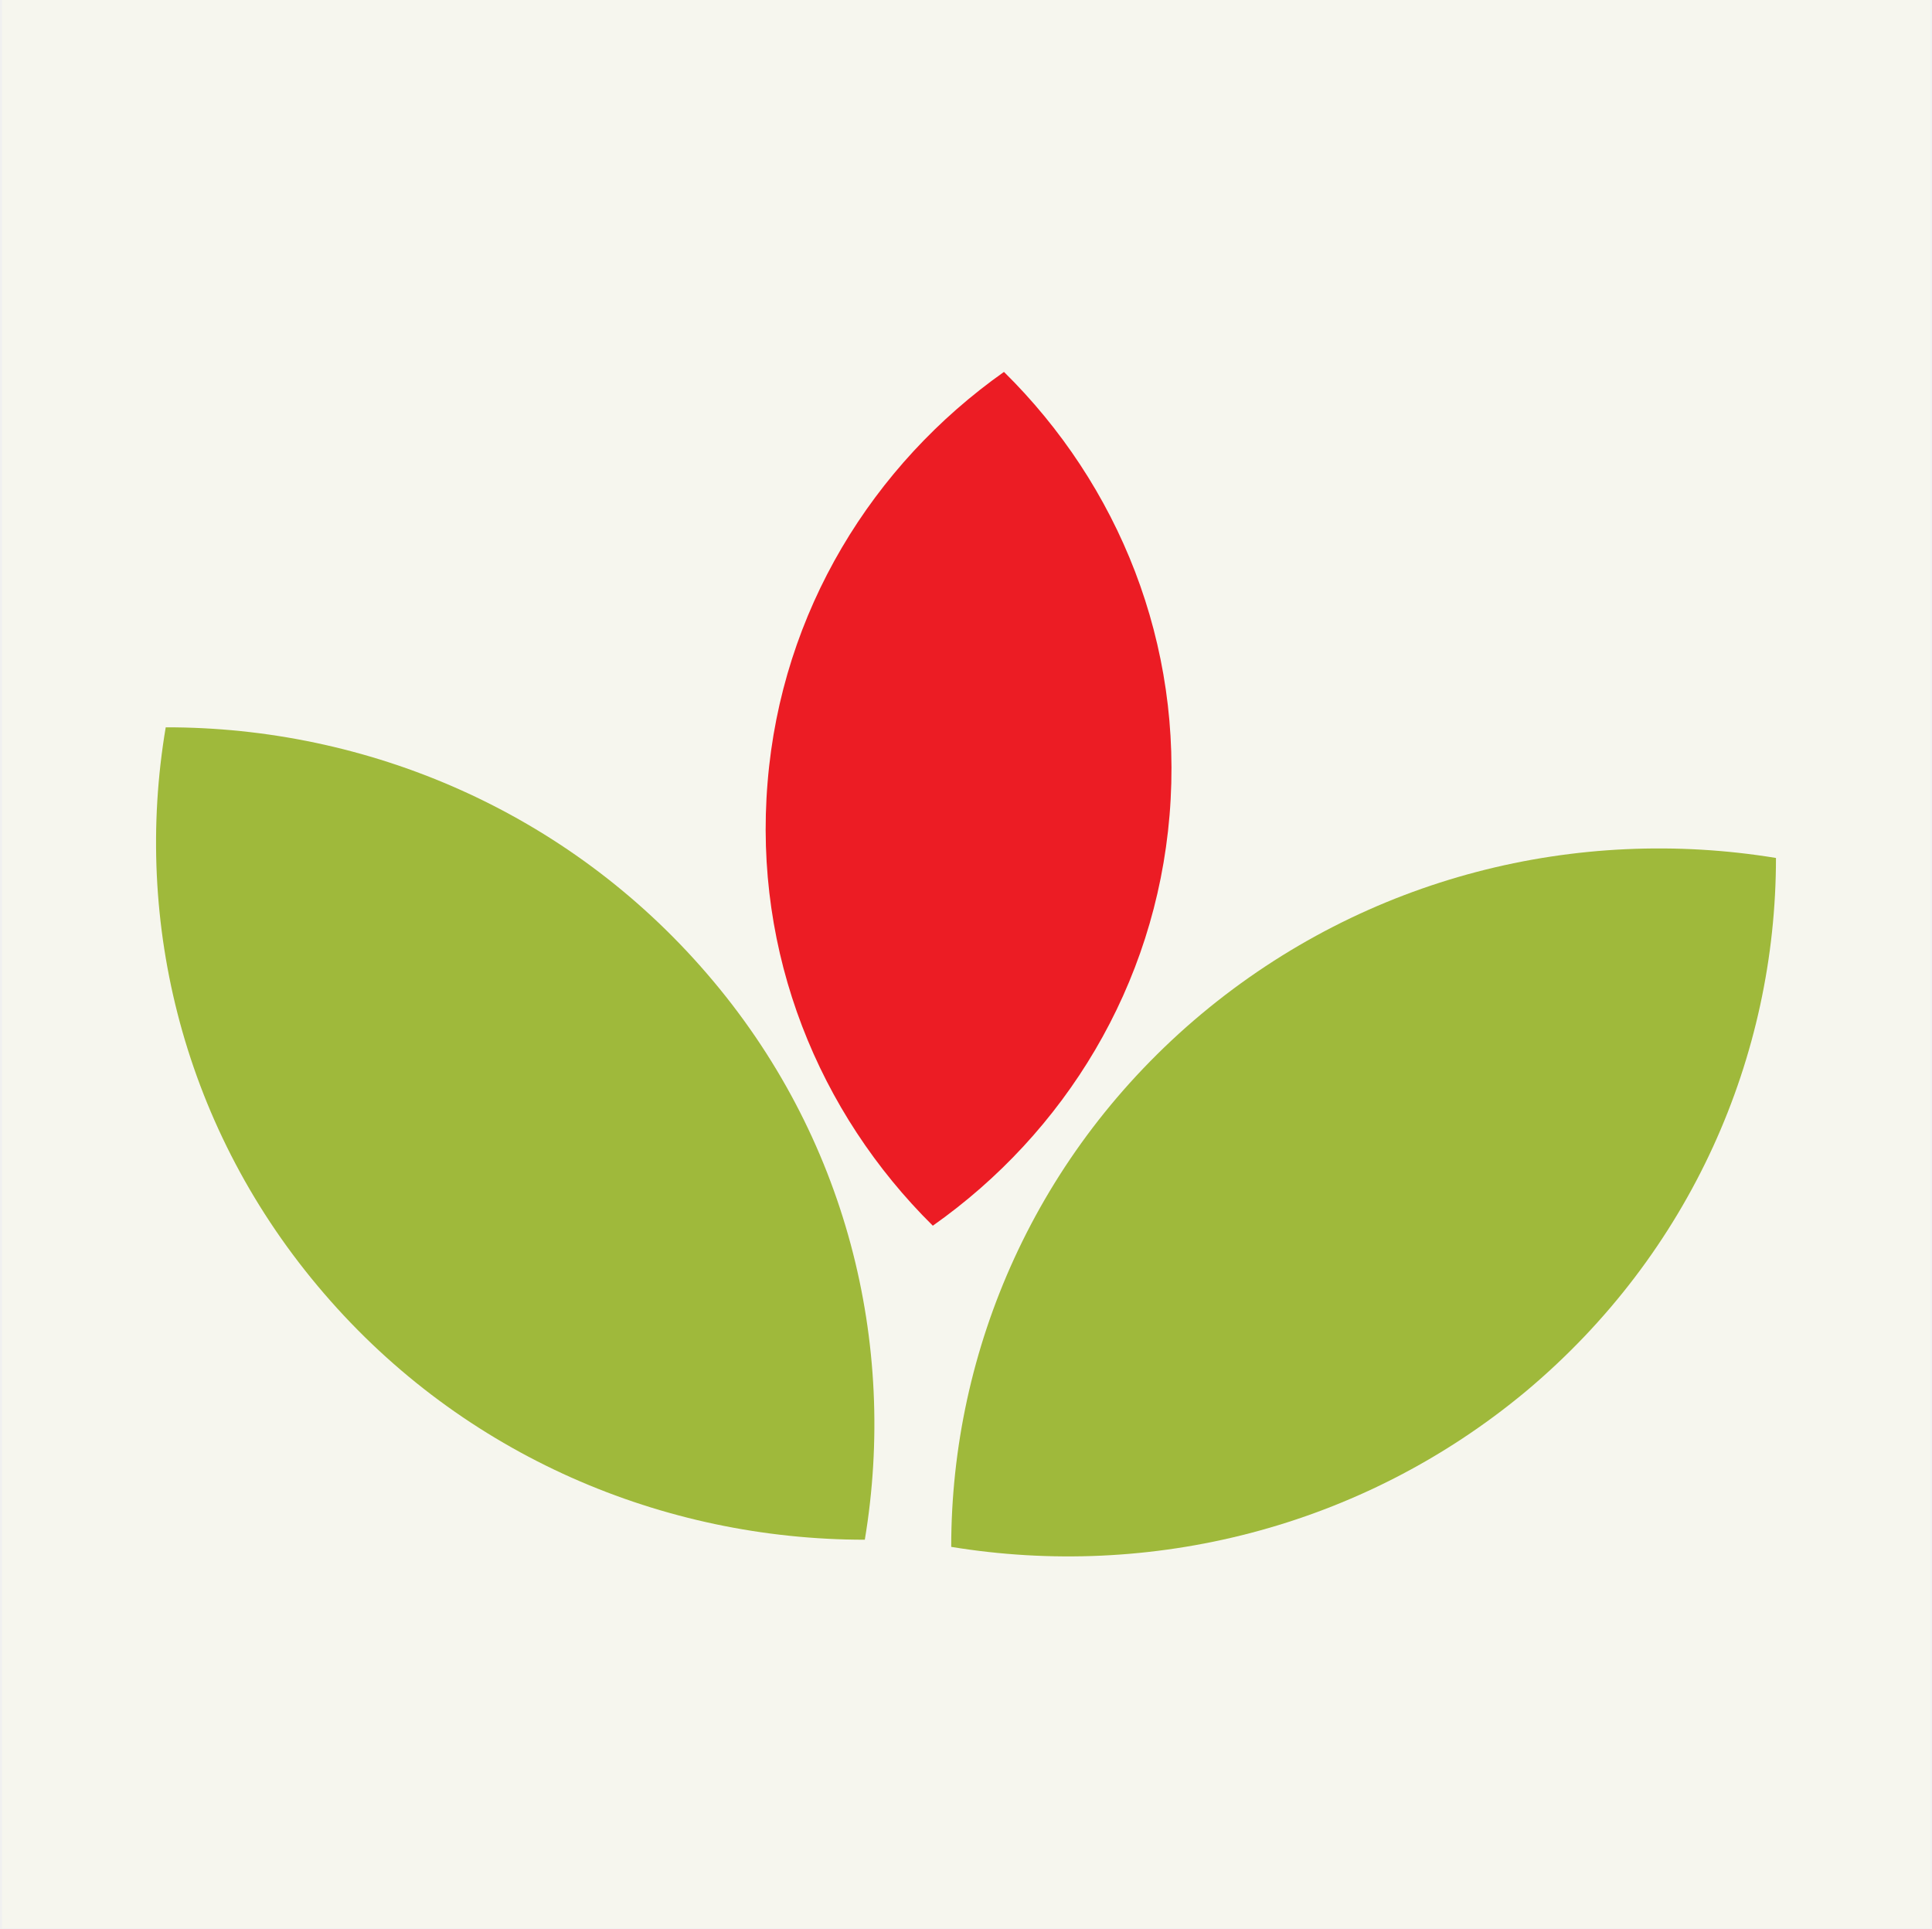
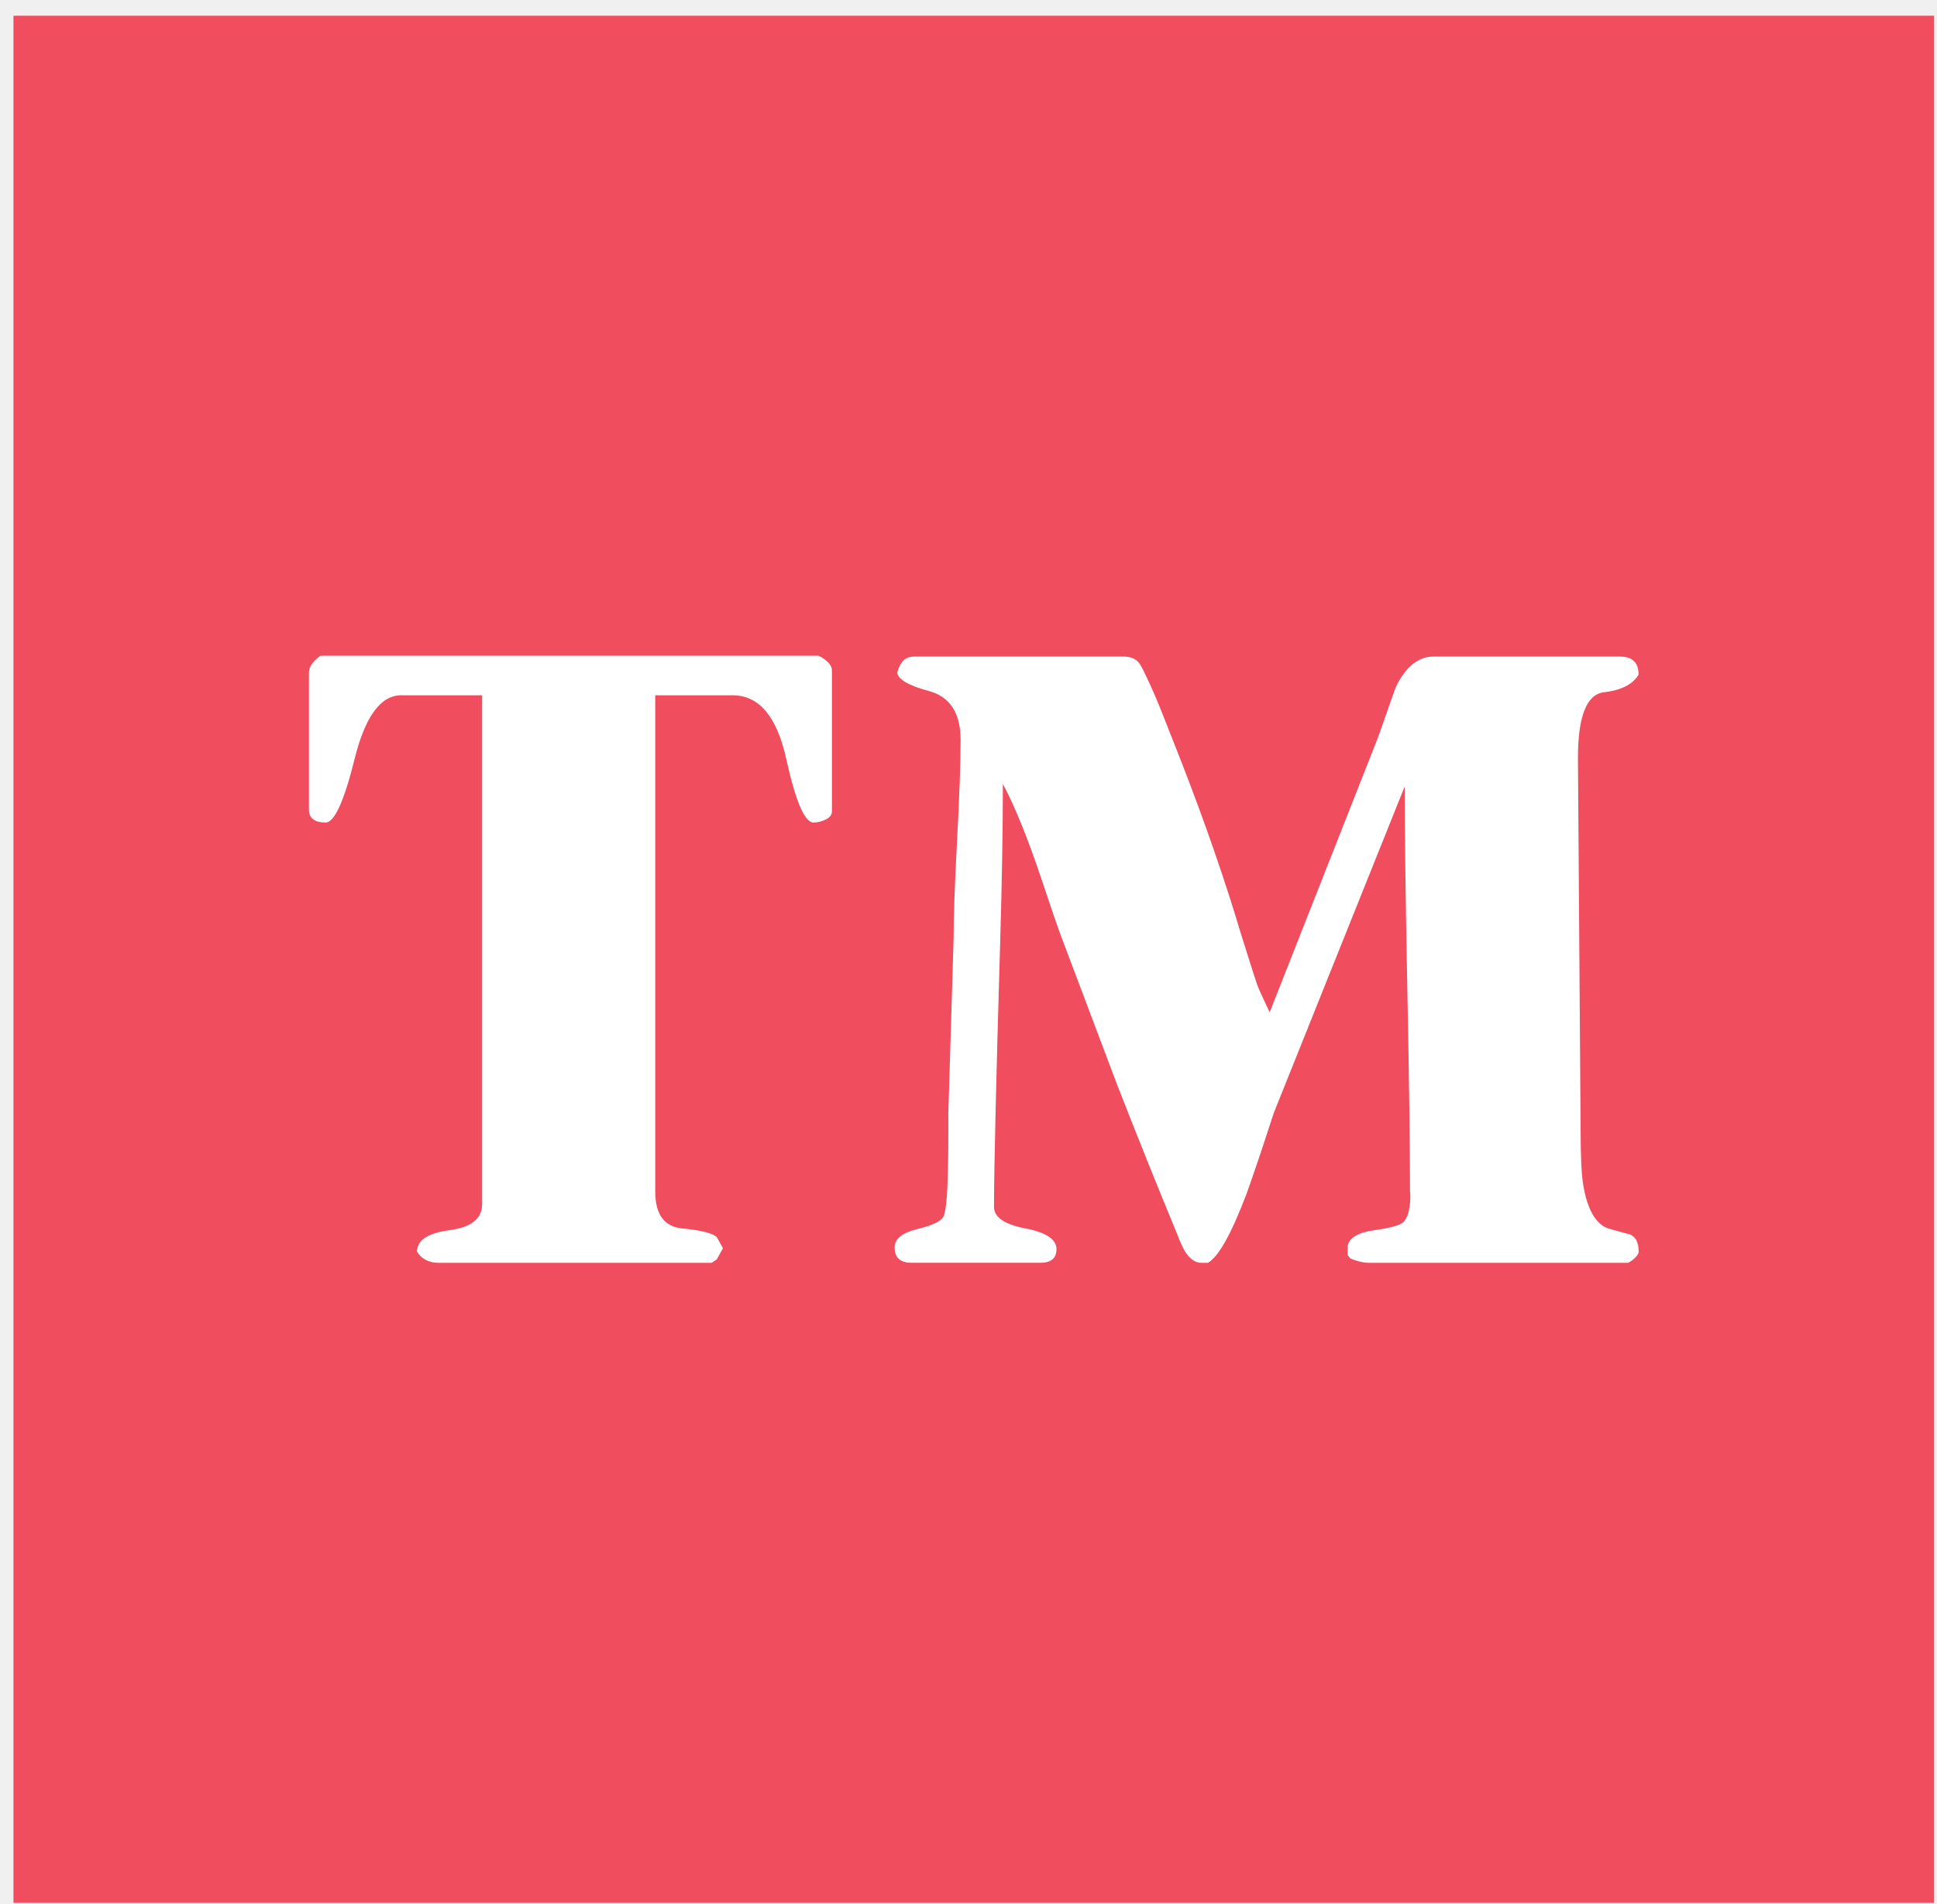
- <svg xmlns="http://www.w3.org/2000/svg" width="513" height="512" viewBox="0 0 513 512" fill="none">
-   <rect width="512" height="512" transform="translate(0.502441)" fill="#F6F6EE" />
-   <path fill-rule="evenodd" clip-rule="evenodd" d="M203.817 207.737C200.038 253.239 217.365 295.471 247.689 325.443C282.622 300.83 306.77 261.867 310.549 216.456C314.328 170.954 297 128.721 266.584 98.75C231.744 123.363 207.503 162.326 203.817 207.737Z" fill="#EC1C24" />
-   <path fill-rule="evenodd" clip-rule="evenodd" d="M86.032 343.426C123.177 386.658 176.266 408.818 229.633 408.818C238.297 356.868 224.932 301.648 187.696 258.507C150.459 215.276 97.369 193.024 44.003 193.115C35.247 244.975 48.795 300.195 86.032 343.426Z" fill="#9FB93B" />
-   <path fill-rule="evenodd" clip-rule="evenodd" d="M319.029 269.218C275.156 305.91 252.574 358.224 252.574 410.719C305.203 419.347 361.243 405.996 405.208 369.395C449.08 332.612 471.57 280.389 471.57 227.803C418.941 219.175 362.994 232.526 319.029 269.218Z" fill="#9FB93B" />
+ <svg xmlns="http://www.w3.org/2000/svg" width="118" height="116" viewBox="0 0 118 116" fill="none">
+   <rect width="117.005" height="114.992" transform="translate(0.820312 0.958008)" fill="#F04D5F" />
+   <path d="M55.63 40.013C55.167 40.013 54.846 40.326 54.663 40.953C54.663 41.371 55.304 41.759 56.591 42.108C57.878 42.456 58.519 43.451 58.519 45.093C58.519 46.457 58.448 48.482 58.306 51.169C58.163 53.861 58.092 55.866 58.092 57.195L57.771 67.834V69.302C57.771 70.421 57.751 71.416 57.715 72.287C57.68 73.163 57.608 73.755 57.502 74.069C57.395 74.382 56.866 74.656 55.92 74.88C54.974 75.109 54.5 75.482 54.5 76.004C54.5 76.631 54.841 76.945 55.518 76.945H63.392C64.033 76.945 64.359 76.666 64.359 76.109C64.359 75.517 63.723 75.094 62.456 74.85C61.19 74.606 60.554 74.168 60.554 73.541C60.554 71.377 60.676 65.998 60.93 57.404C61.037 53.737 61.093 50.522 61.093 47.765C61.805 49.094 62.573 50.98 63.398 53.423C64.038 55.344 64.435 56.498 64.578 56.882C66.506 61.982 67.665 65.057 68.057 66.102C69.273 69.212 70.484 72.233 71.7 75.168C71.913 75.726 72.091 76.114 72.234 76.323C72.519 76.741 72.839 76.95 73.2 76.95H73.577C74.218 76.602 75.006 75.203 75.932 72.76C76.395 71.466 76.949 69.824 77.59 67.834L80.988 59.355L85.572 47.925C85.572 50.686 85.628 54.806 85.734 60.29C85.841 65.774 85.897 69.879 85.897 72.606C85.933 72.815 85.923 73.123 85.872 73.521C85.816 73.924 85.704 74.228 85.526 74.437C85.348 74.646 84.748 74.82 83.73 74.959C82.713 75.099 82.168 75.432 82.097 75.955V76.477L82.26 76.686C82.692 76.86 83.084 76.95 83.445 76.95H99.179C99.322 76.88 99.469 76.776 99.612 76.636C99.754 76.497 99.825 76.373 99.825 76.268C99.825 75.706 99.647 75.358 99.291 75.218L97.953 74.85C97.206 74.571 96.702 73.695 96.453 72.228C96.346 71.601 96.29 70.516 96.29 68.973L96.127 46.198C96.127 43.645 96.656 42.307 97.709 42.182C98.767 42.063 99.469 41.7 99.82 41.108C99.82 40.376 99.449 40.008 98.696 40.008H87.317C86.391 40.008 85.623 40.635 85.017 41.894C84.661 42.904 84.305 43.919 83.949 44.929L77.346 61.688C76.919 60.783 76.669 60.23 76.598 60.041C76.527 59.847 76.207 58.847 75.637 57.031C74.64 53.677 73.424 50.169 72 46.502C71.644 45.596 71.267 44.641 70.875 43.645C70.484 42.65 70.107 41.784 69.751 41.053C69.573 40.67 69.431 40.426 69.324 40.321C69.11 40.112 68.825 40.008 68.469 40.008H55.63V40.013ZM19.009 40.451C18.881 40.625 18.82 40.809 18.82 41.003V49.333C18.82 49.855 19.161 50.119 19.838 50.119C20.372 50.119 20.962 48.825 21.603 46.243C22.244 43.66 23.19 42.366 24.441 42.366H29.371V73.387C29.371 74.258 28.709 74.785 27.387 74.959C26.064 75.134 25.403 75.572 25.403 76.268C25.688 76.721 26.135 76.95 26.741 76.95H43.345L43.665 76.741L44.042 76.059L43.665 75.377C43.38 75.134 42.683 74.959 41.574 74.855C40.465 74.75 39.916 73.999 39.916 72.601V42.366H44.632C46.239 42.366 47.328 43.66 47.898 46.243C48.467 48.83 49.022 50.119 49.556 50.119C49.805 50.119 50.054 50.059 50.304 49.935C50.553 49.816 50.68 49.646 50.68 49.437V40.849C50.68 40.535 50.41 40.237 49.876 39.958H19.517C19.304 40.112 19.136 40.276 19.009 40.451Z" fill="white" />
</svg>
